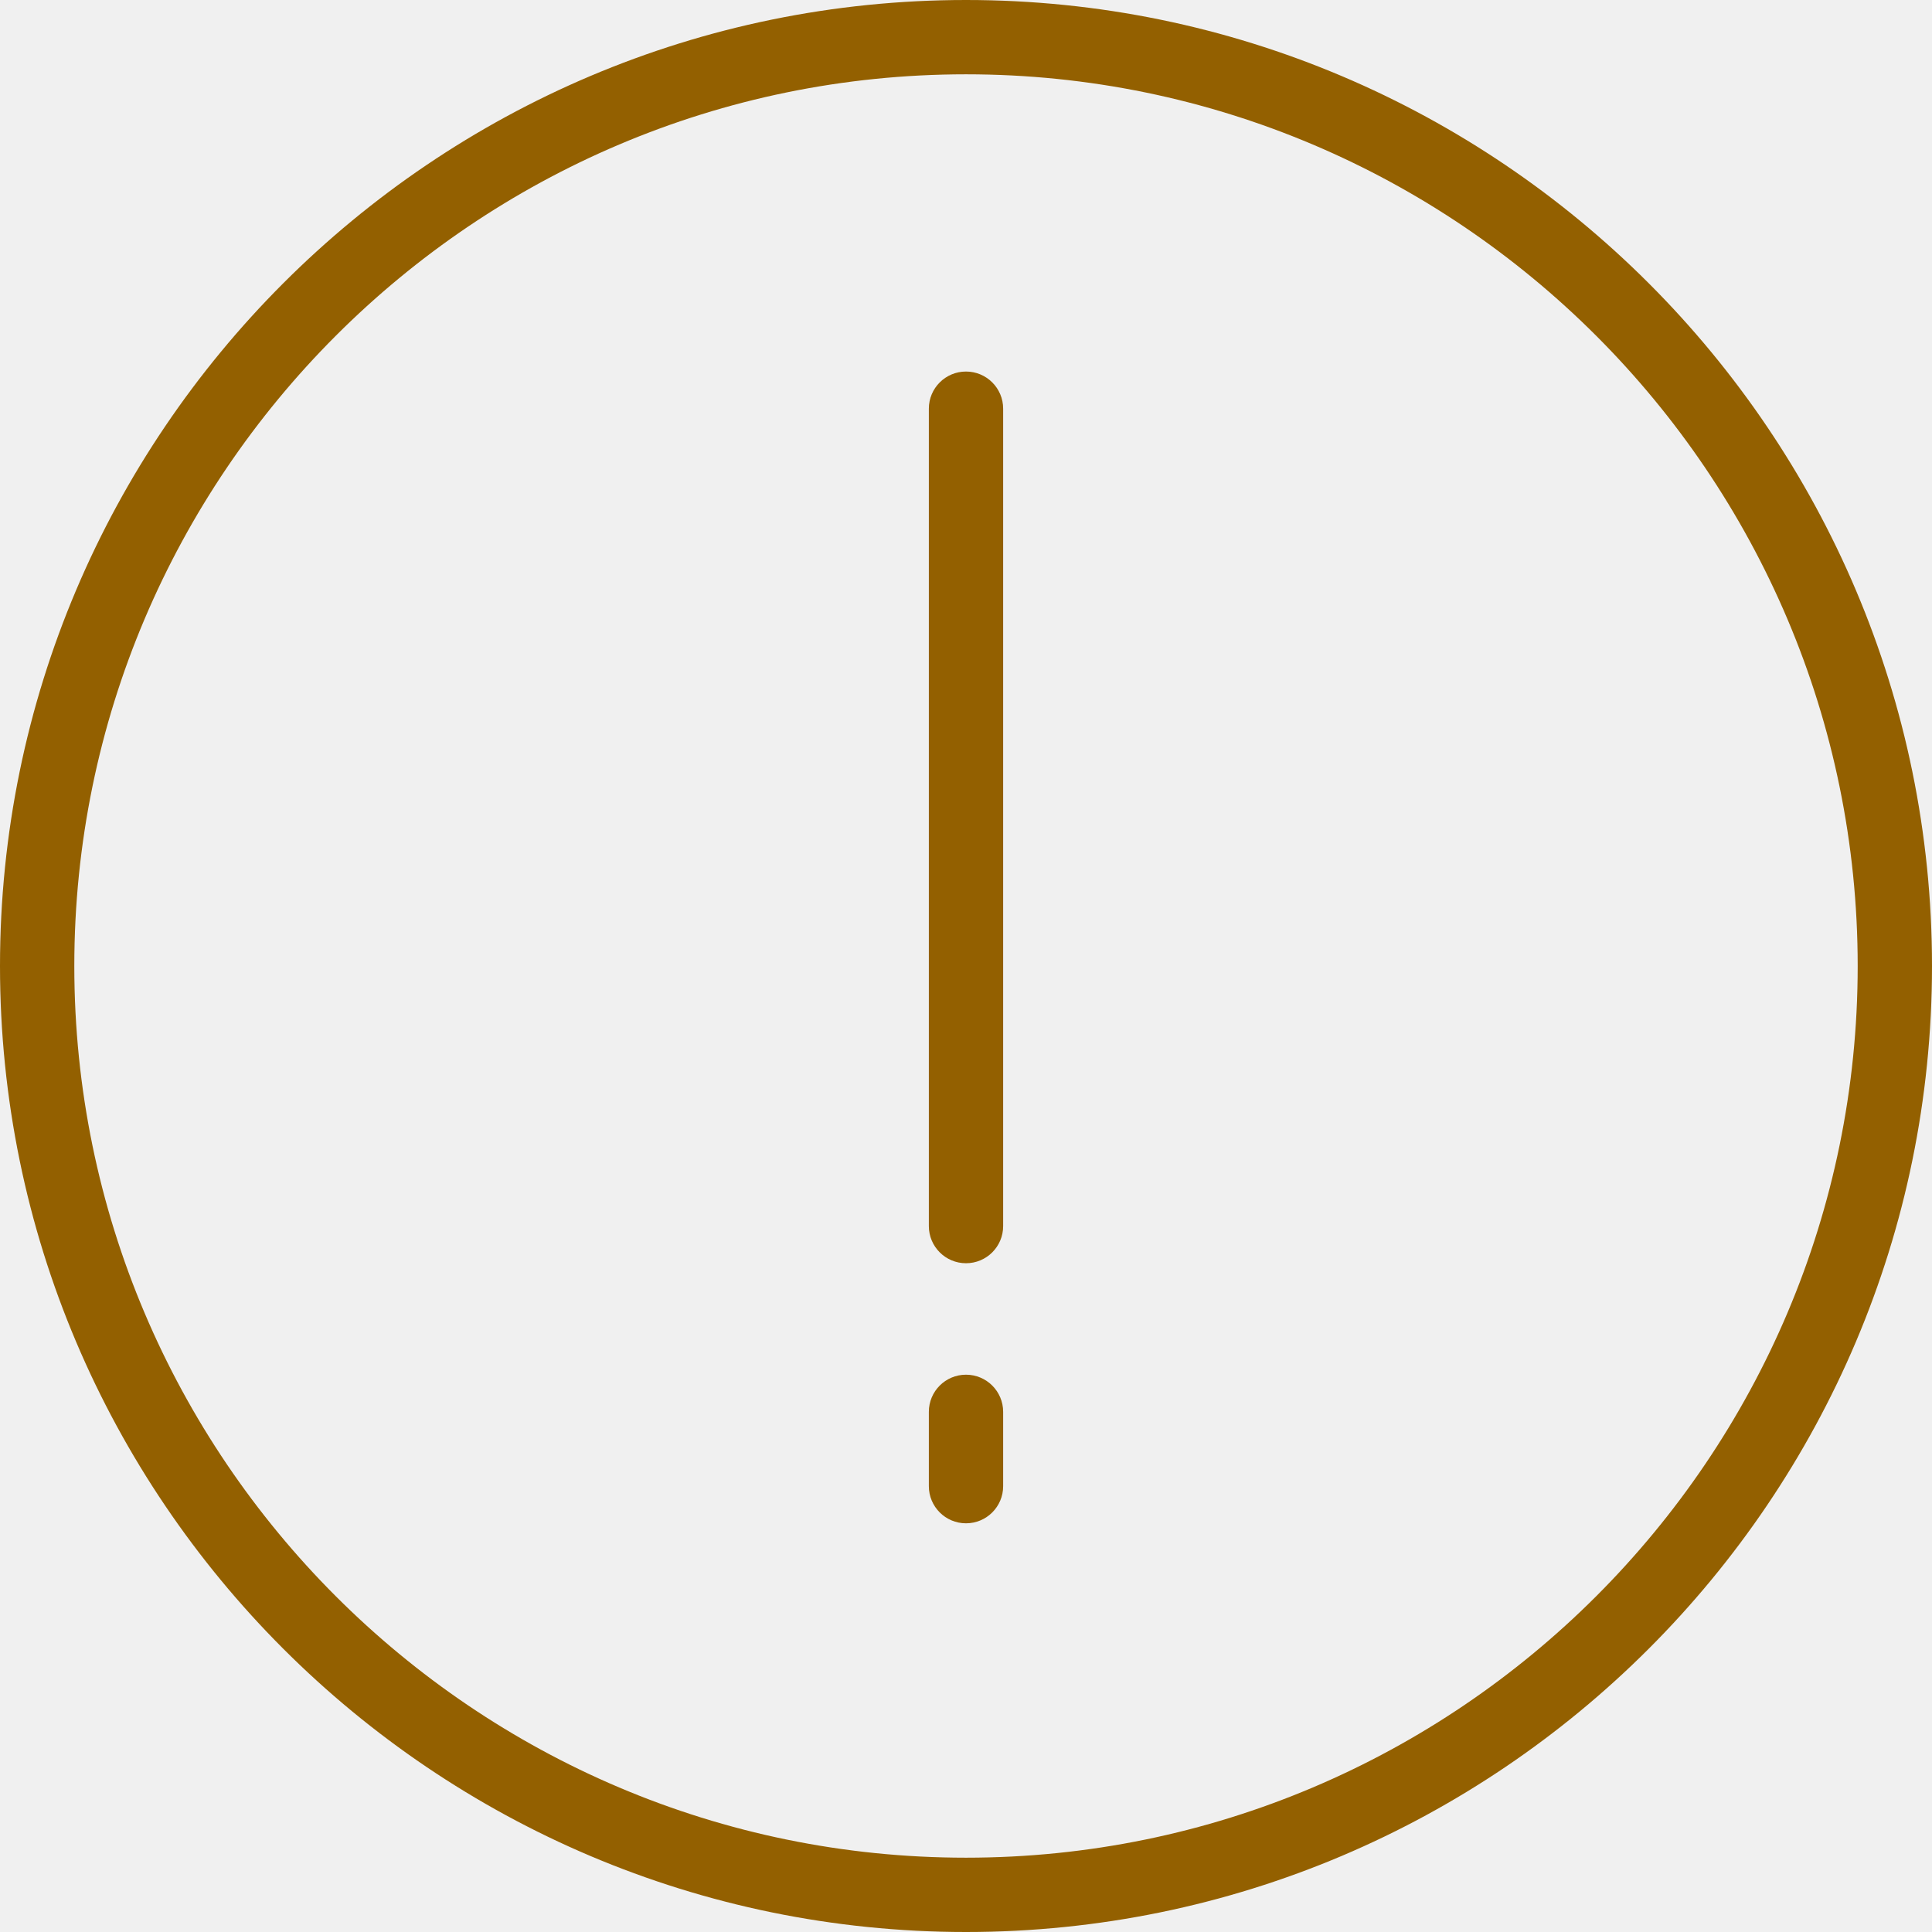
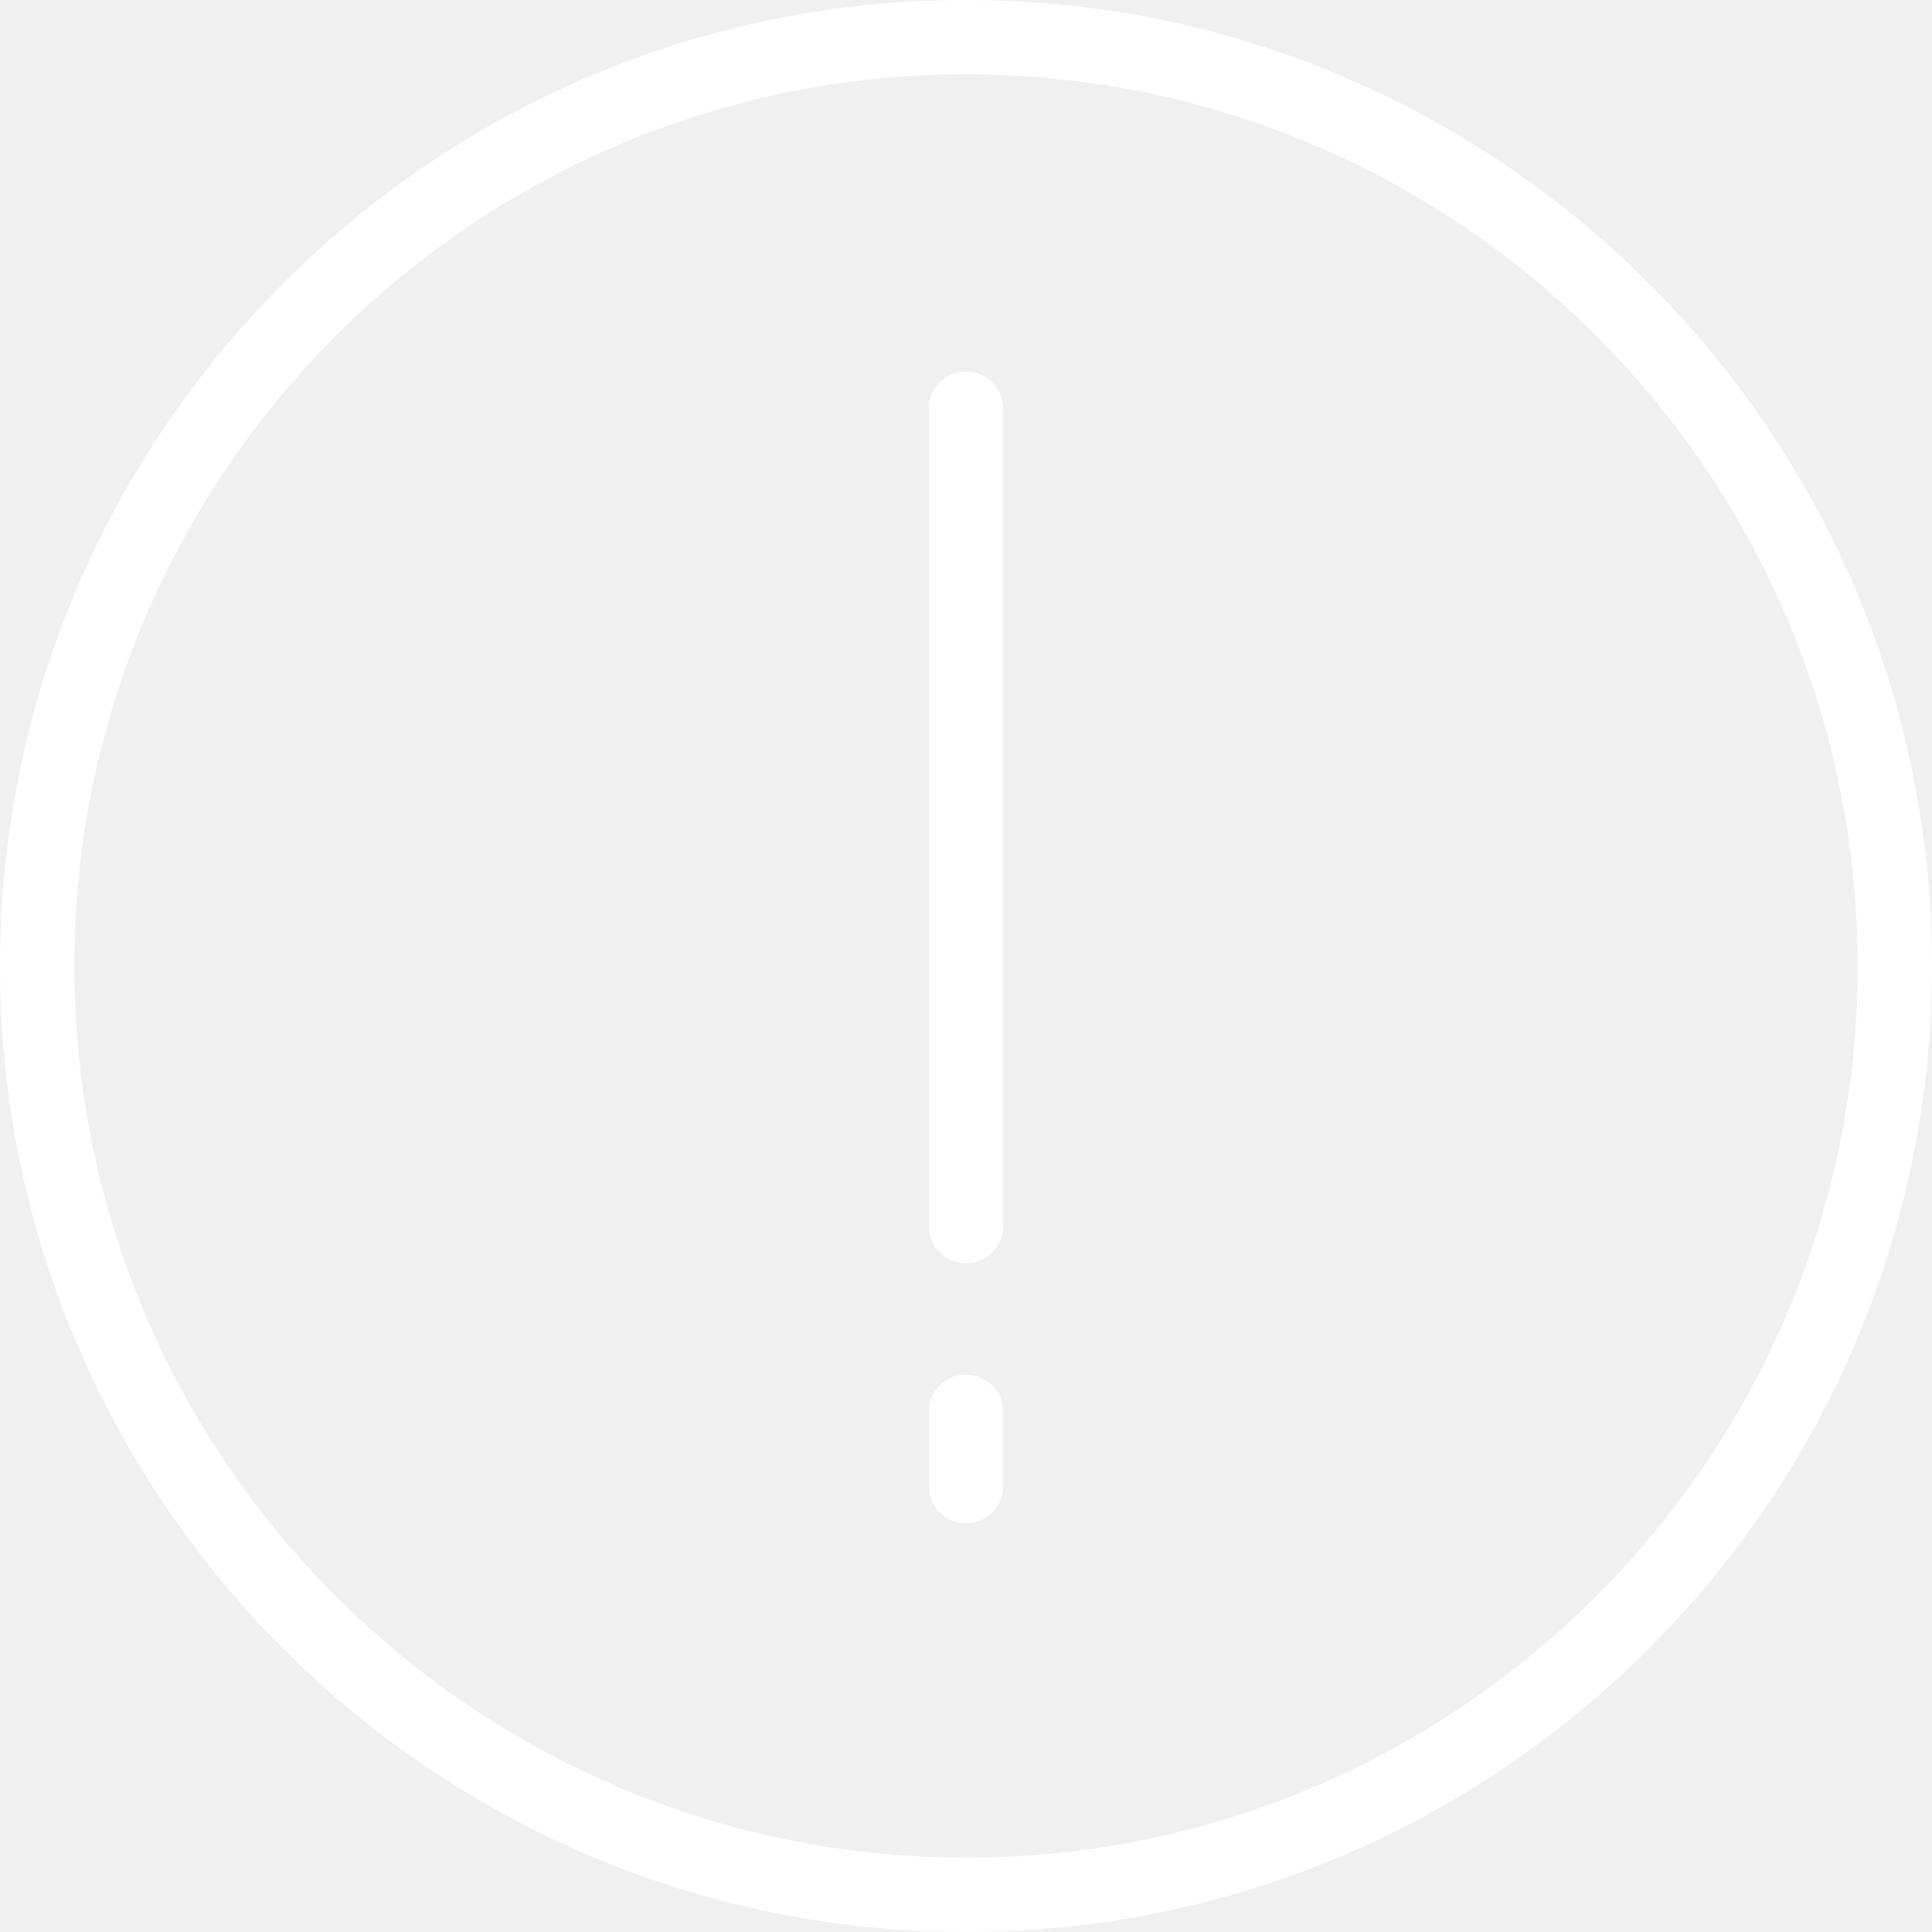
- <svg xmlns="http://www.w3.org/2000/svg" version="1.1" id="Capa_1" x="0px" y="0px" viewBox="0 0 52 52" style="enable-background:new 0 0 52 52; fill: #936000;" xml:space="preserve">
+ <svg xmlns="http://www.w3.org/2000/svg" version="1.1" id="Capa_1" x="0px" y="0px" viewBox="0 0 52 52" style="enable-background:new 0 0 52 52; fill: white;" xml:space="preserve">
  <g>
    <path d="M26,0C11.664,0,0,11.663,0,26s11.664,26,26,26s26-11.663,26-26S40.336,0,26,0z M26,50C12.767,50,2,39.233,2,26   S12.767,2,26,2s24,10.767,24,24S39.233,50,26,50z" />
    <path d="M26,10c-0.552,0-1,0.447-1,1v22c0,0.553,0.448,1,1,1s1-0.447,1-1V11C27,10.447,26.552,10,26,10z" />
    <path d="M26,37c-0.552,0-1,0.447-1,1v2c0,0.553,0.448,1,1,1s1-0.447,1-1v-2C27,37.447,26.552,37,26,37z" />
  </g>
  <g>
</g>
  <g>
</g>
  <g>
</g>
  <g>
</g>
  <g>
</g>
  <g>
</g>
  <g>
</g>
  <g>
</g>
  <g>
</g>
  <g>
</g>
  <g>
</g>
  <g>
</g>
  <g>
</g>
  <g>
</g>
  <g>
</g>
</svg>
